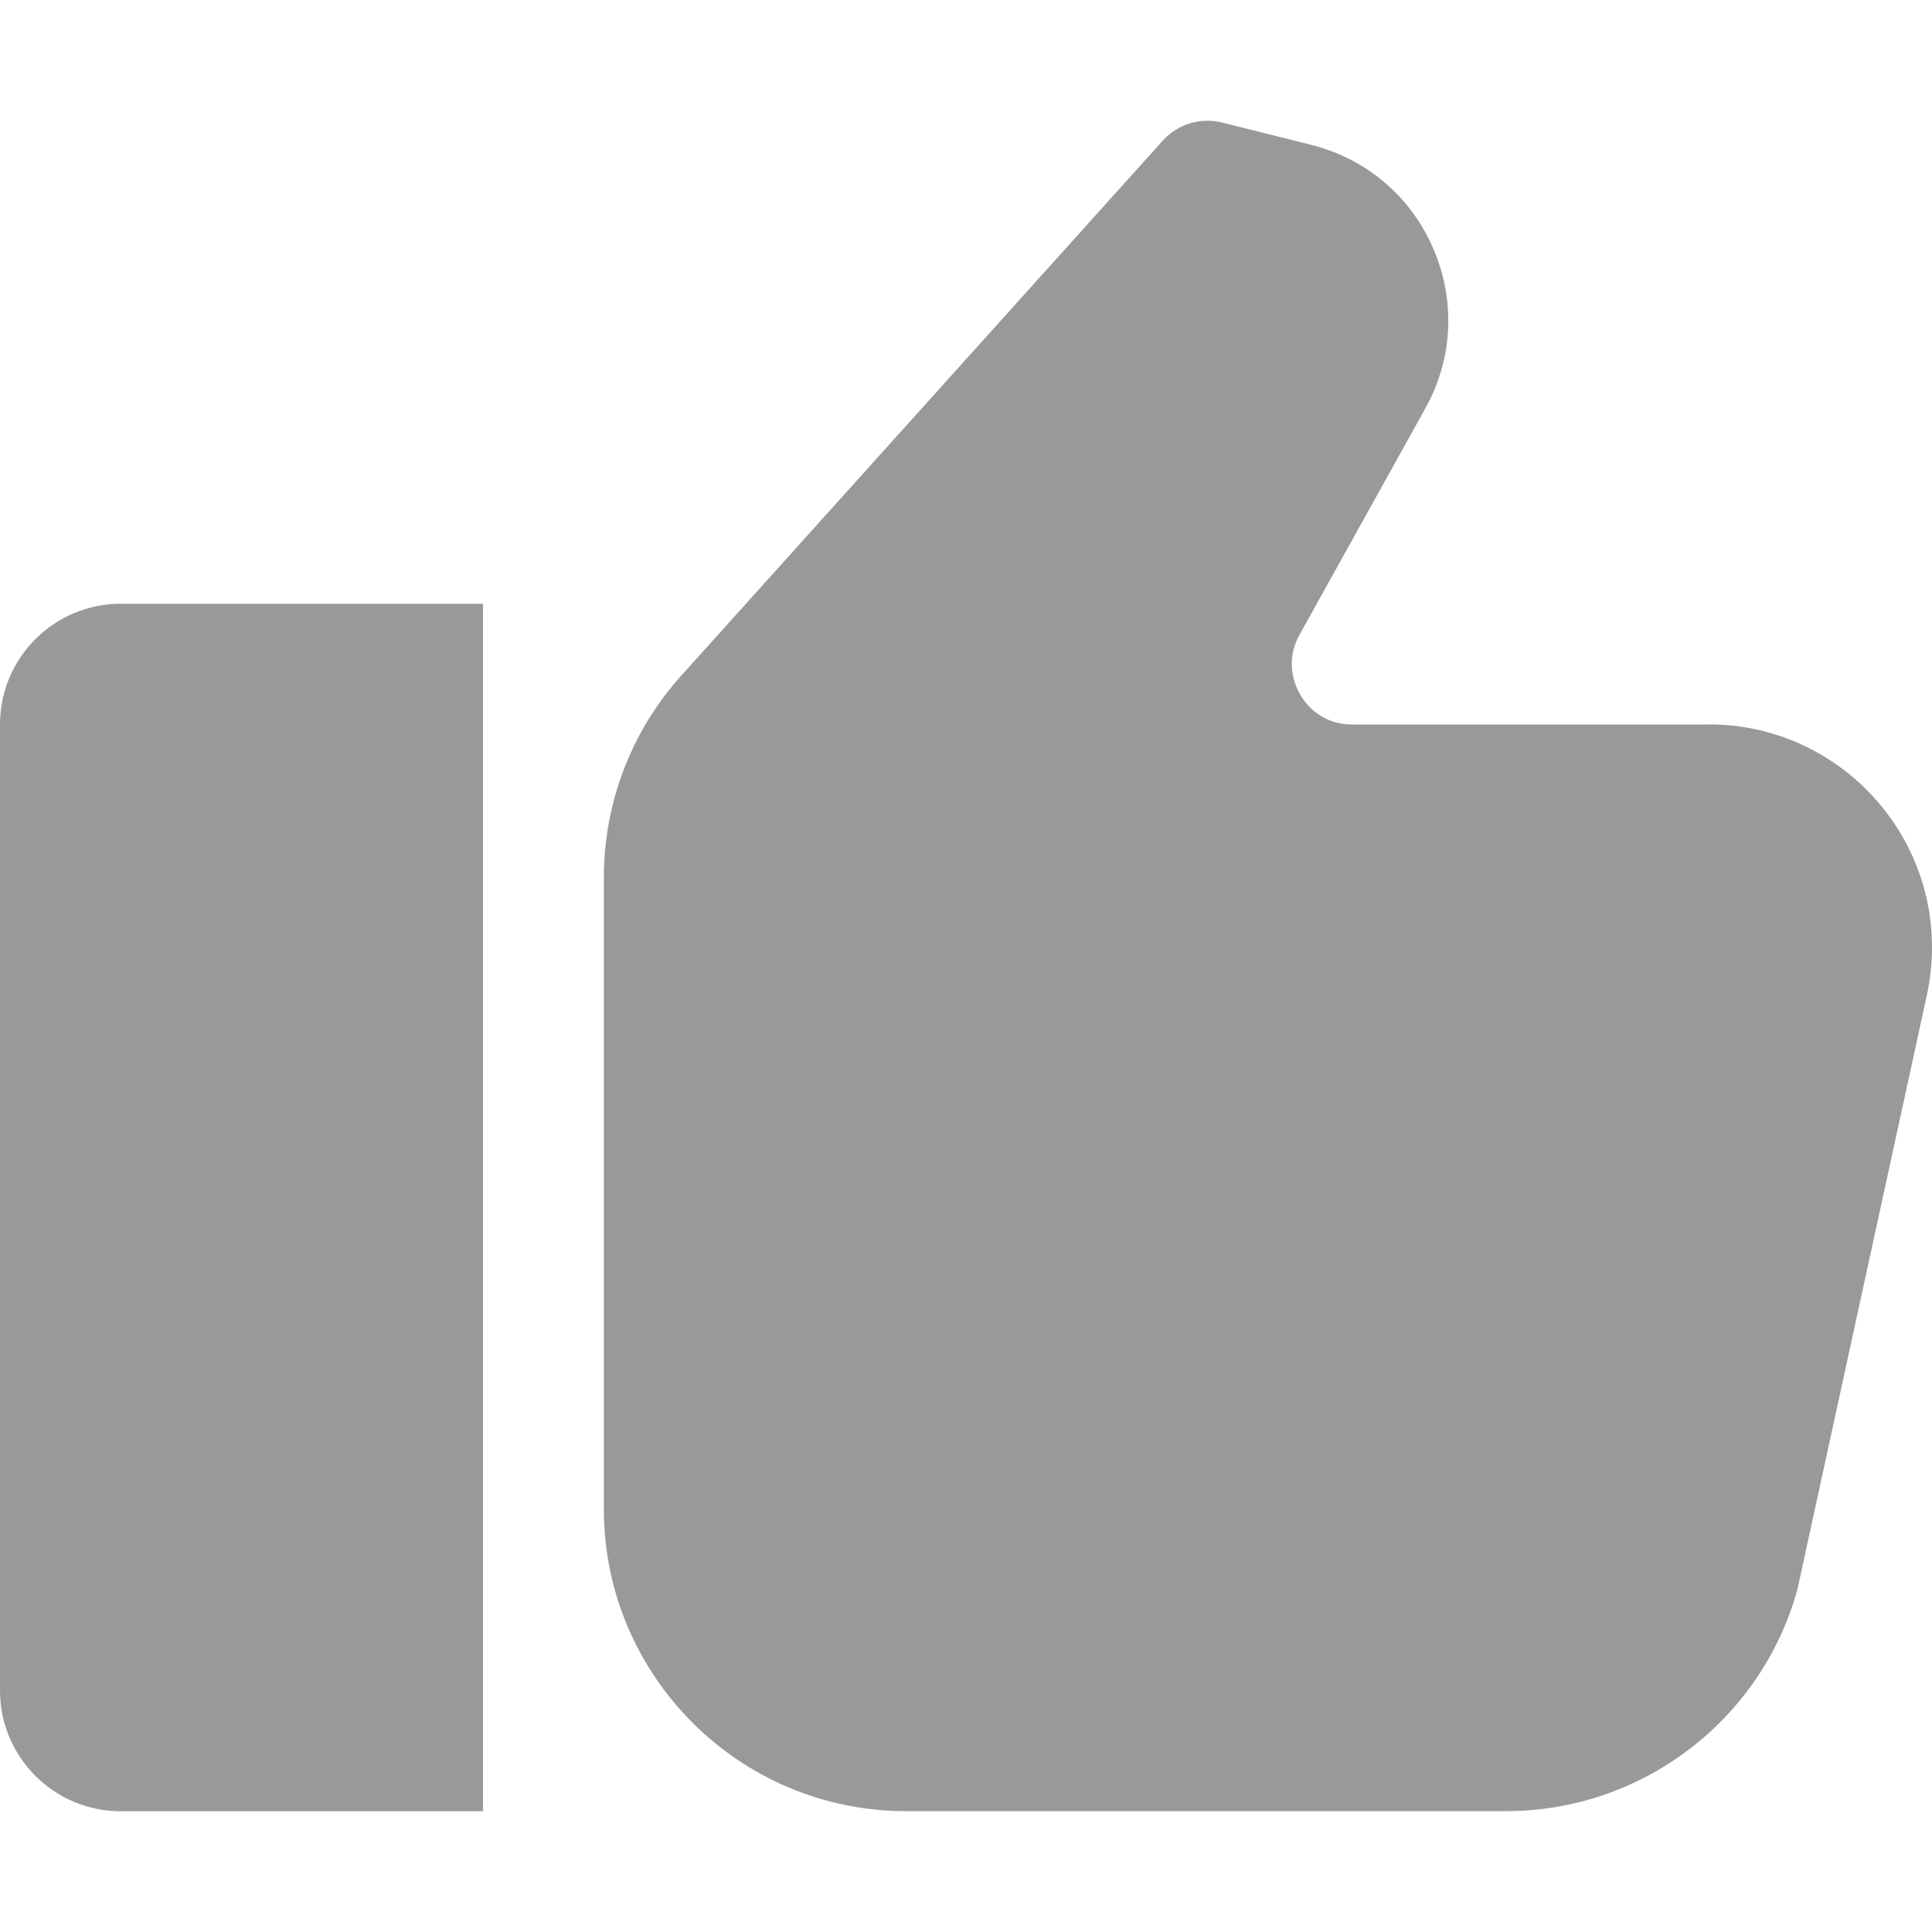
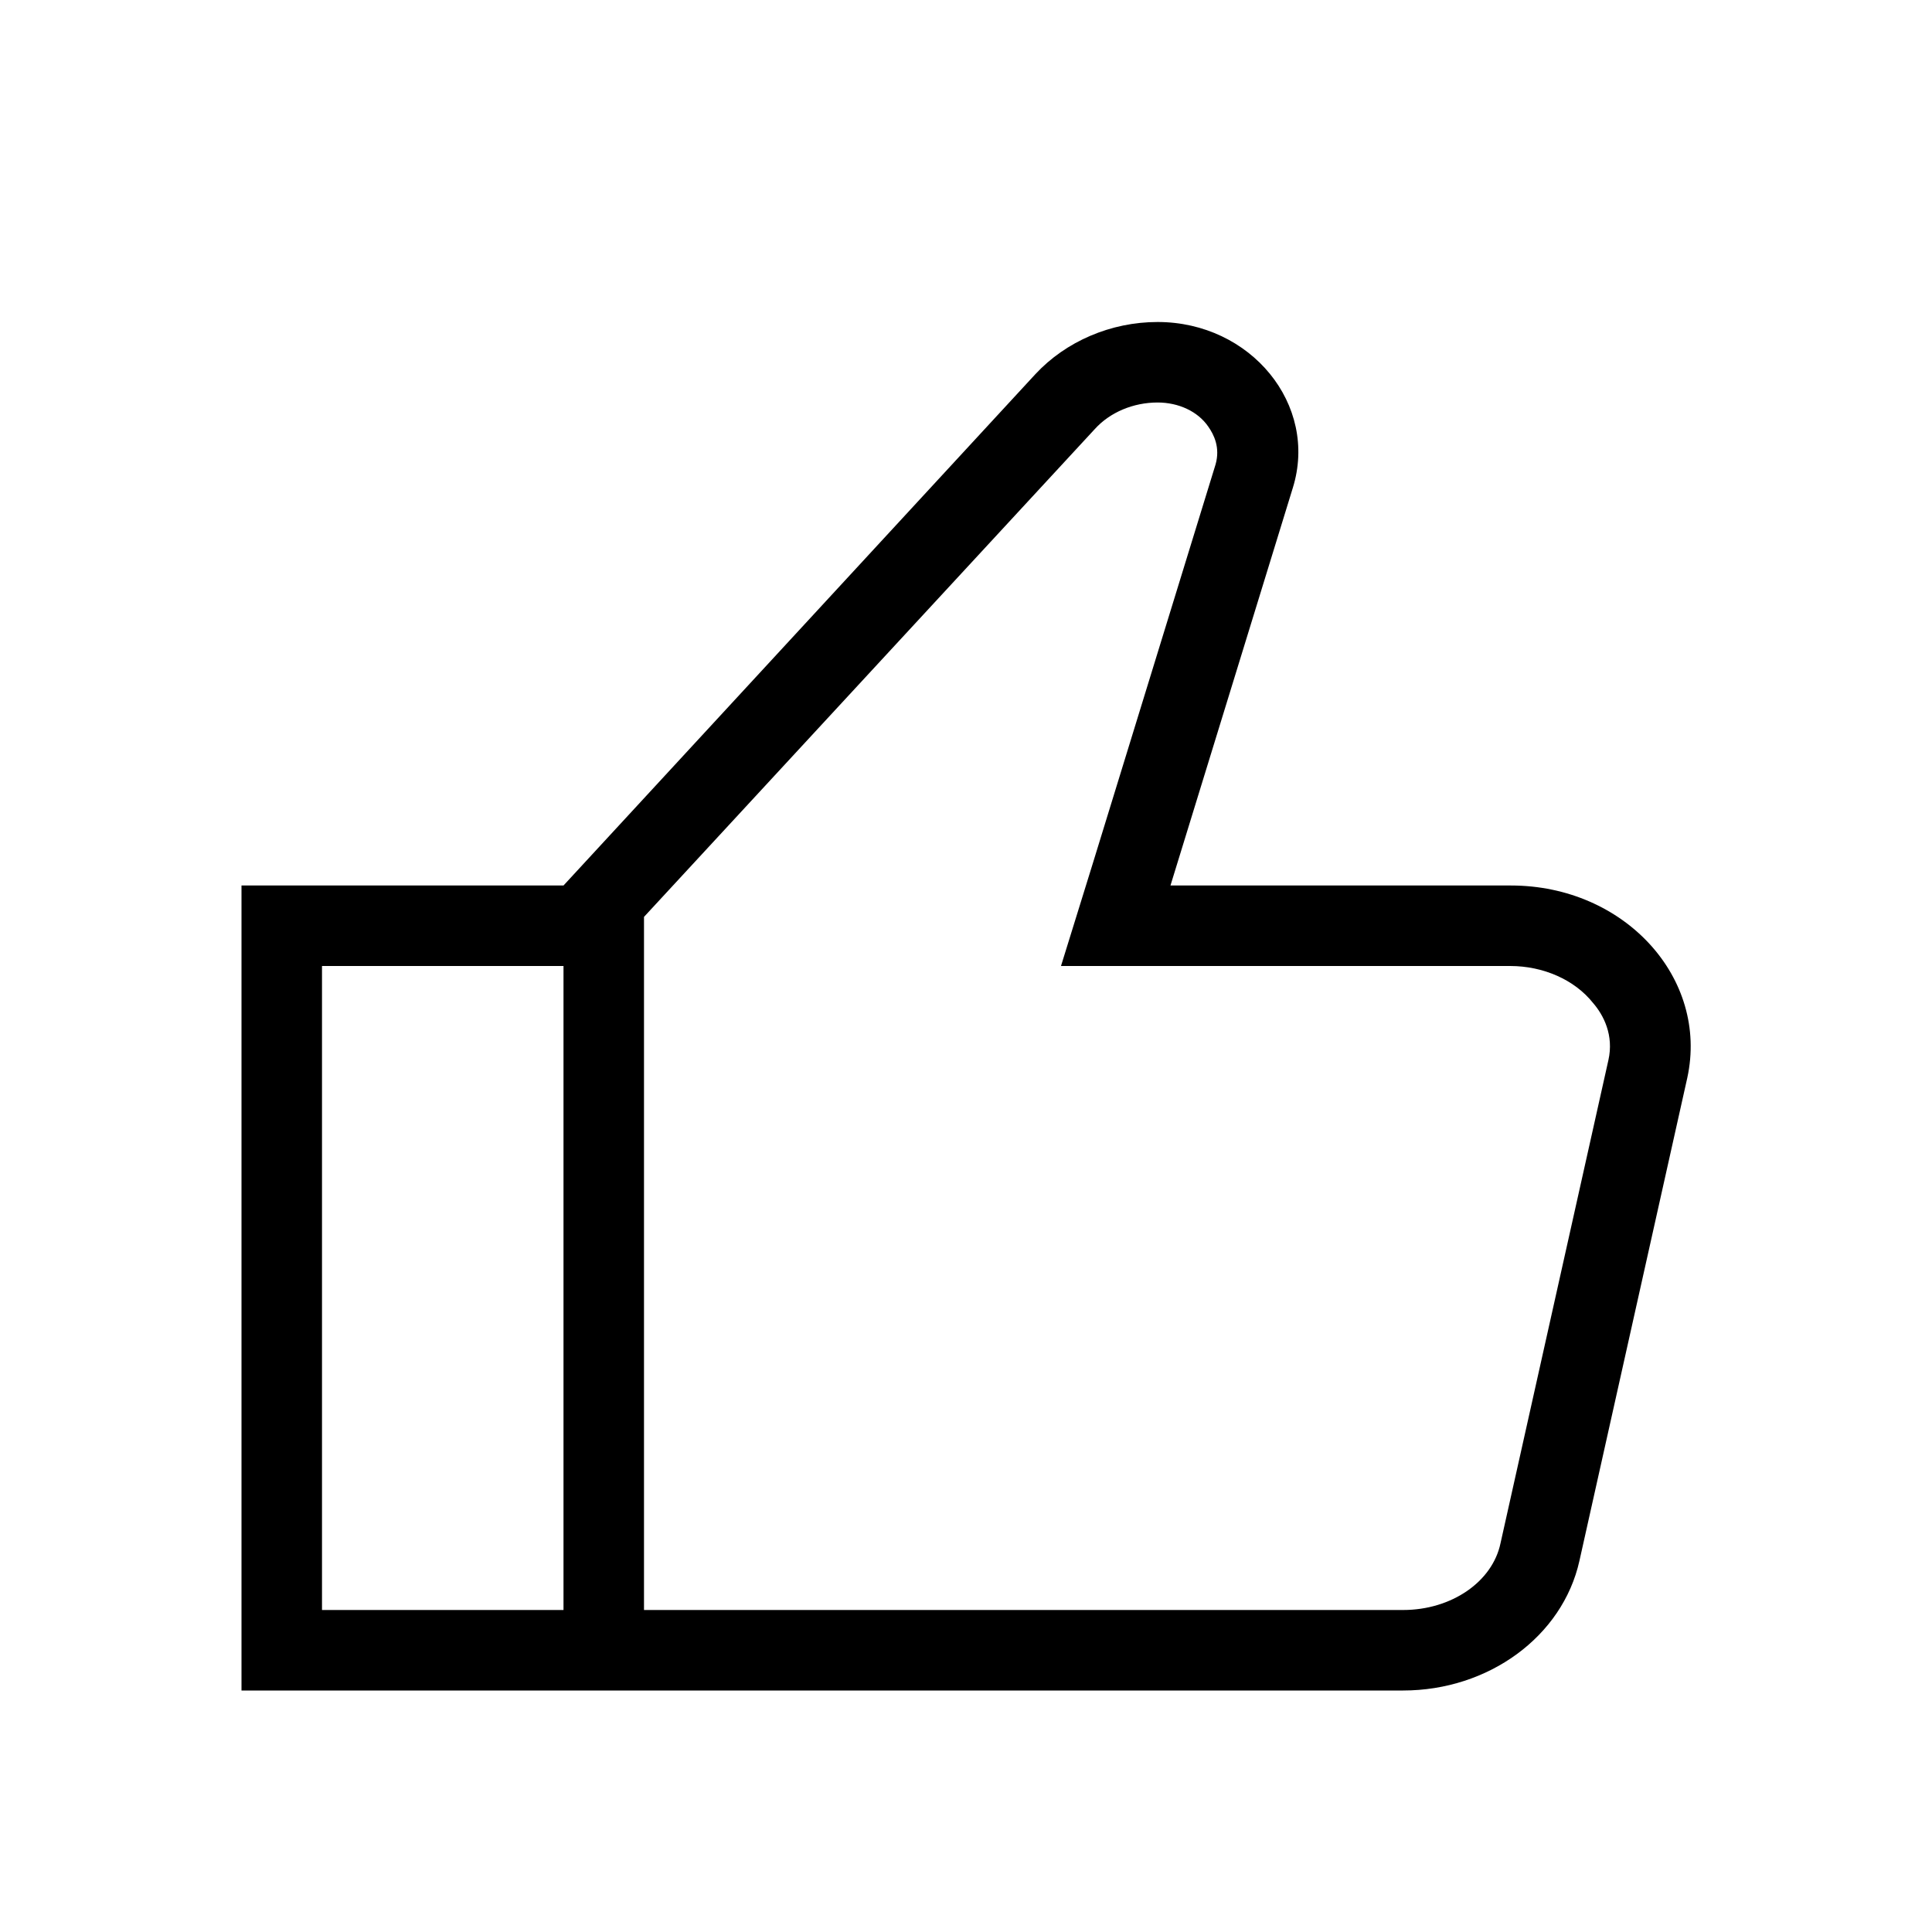
- <svg xmlns="http://www.w3.org/2000/svg" height="512" viewBox="0 0 16 16" width="512" style="fill:#999">
-   <path d="m0 1v8c0 .552.448 1 1 1h3v-10h-3c-.552 0-1 .448-1 1z" transform="translate(0 5)" />
-   <path d="m9.153 5.03h-2.954c-.258 0-.388-.172-.431-.247-.043-.074-.131-.271-.006-.496l1.042-1.875c.229-.411.252-.894.065-1.325-.187-.432-.556-.745-1.013-.858l-.734-.184c-.179-.045-.368.012-.493.15l-3.987 4.43c-.414.46-.641 1.054-.641 1.672v5.232c0 1.378 1.122 2.5 2.5 2.5l4.974-0c1.123 0 2.115-.756 2.411-1.839l1.067-4.898c.031-.136.047-.276.047-.416 0-1.018-.829-1.847-1.847-1.847z" transform="translate(5 .97)" />
+ <svg xmlns="http://www.w3.org/2000/svg" height="24" viewBox="0 0 24 24" width="24">
+   <path d="M18.77,11h-4.23l1.52-4.94C16.38,5.03,15.54,4,14.38,4c-0.58,0-1.14,0.24-1.52,0.65L7,11H3v10h4h1h9.43 c1.06,0,1.98-0.67,2.19-1.61l1.34-6C21.23,12.15,20.18,11,18.77,11z M7,20H4v-8h3V20z M19.98,13.17l-1.34,6 C18.54,19.65,18.03,20,17.43,20H8v-8.61l5.6-6.06C13.79,5.12,14.08,5,14.38,5c0.26,0,0.5,0.11,0.63,0.3 c0.07,0.1,0.15,0.26,0.09,0.47l-1.52,4.94L13.18,12h1.35h4.23c0.41,0,0.8,0.17,1.03,0.46C19.92,12.61,20.05,12.86,19.98,13.17z" />
</svg>
